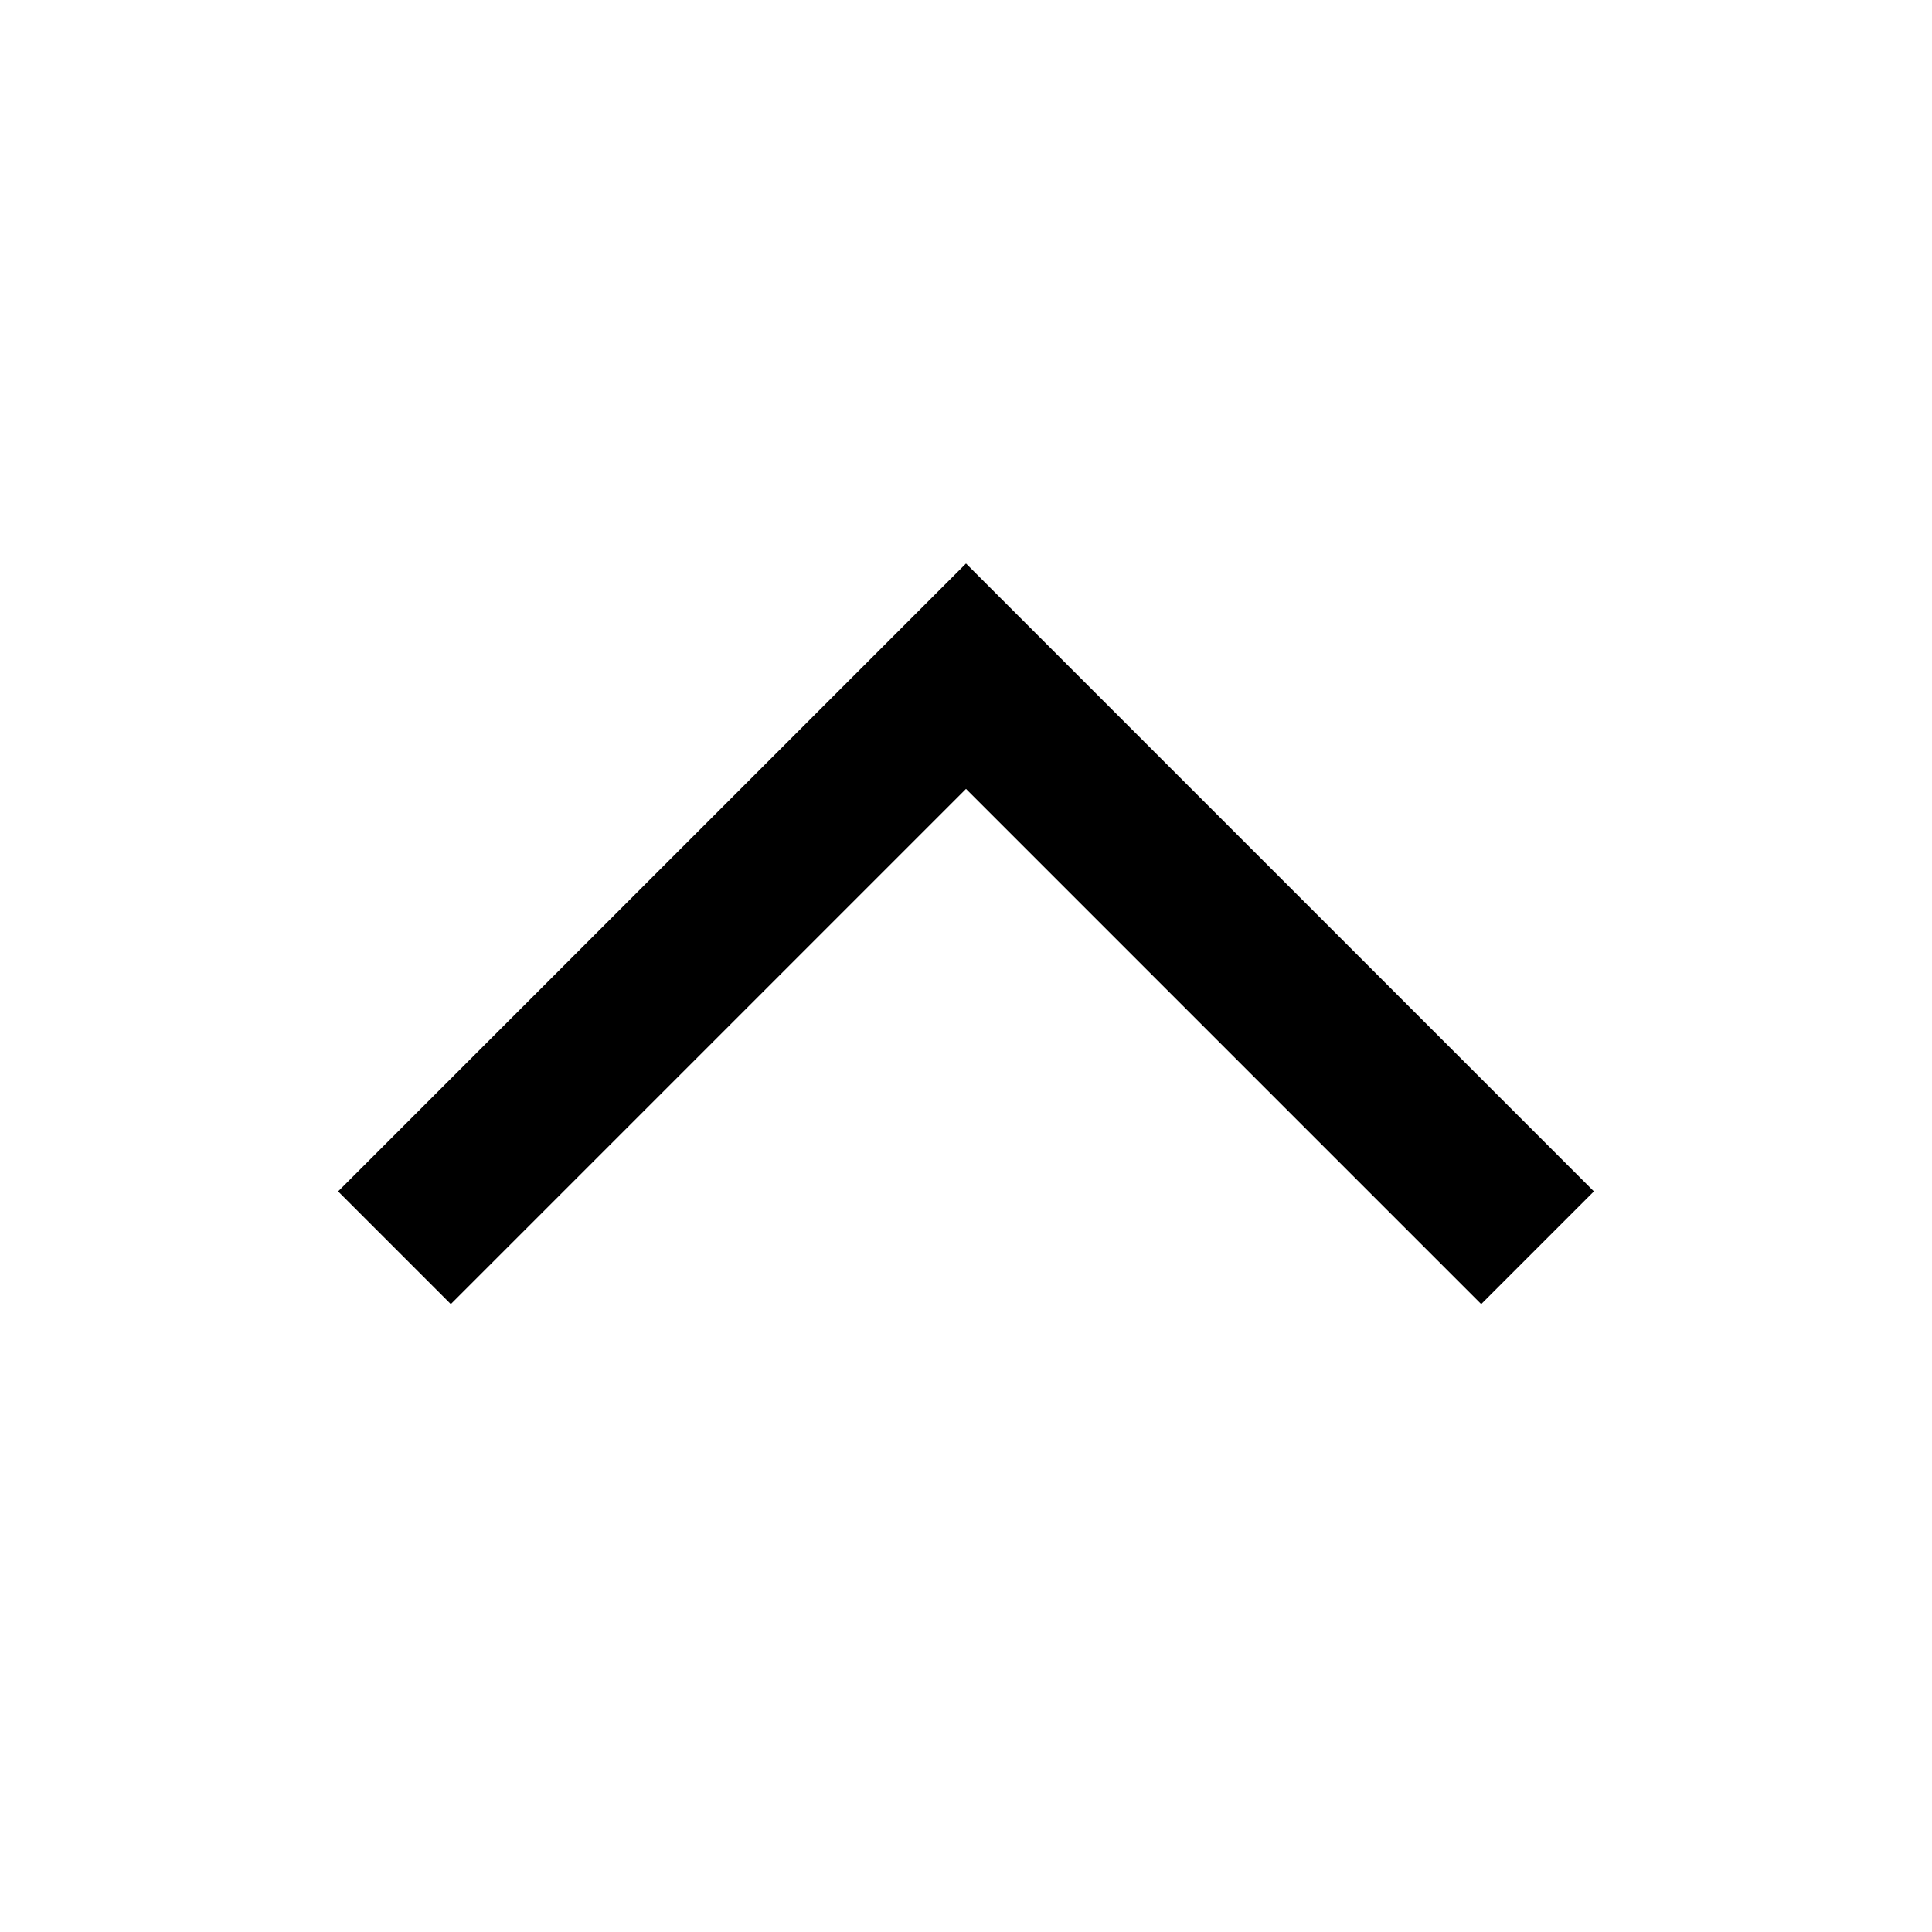
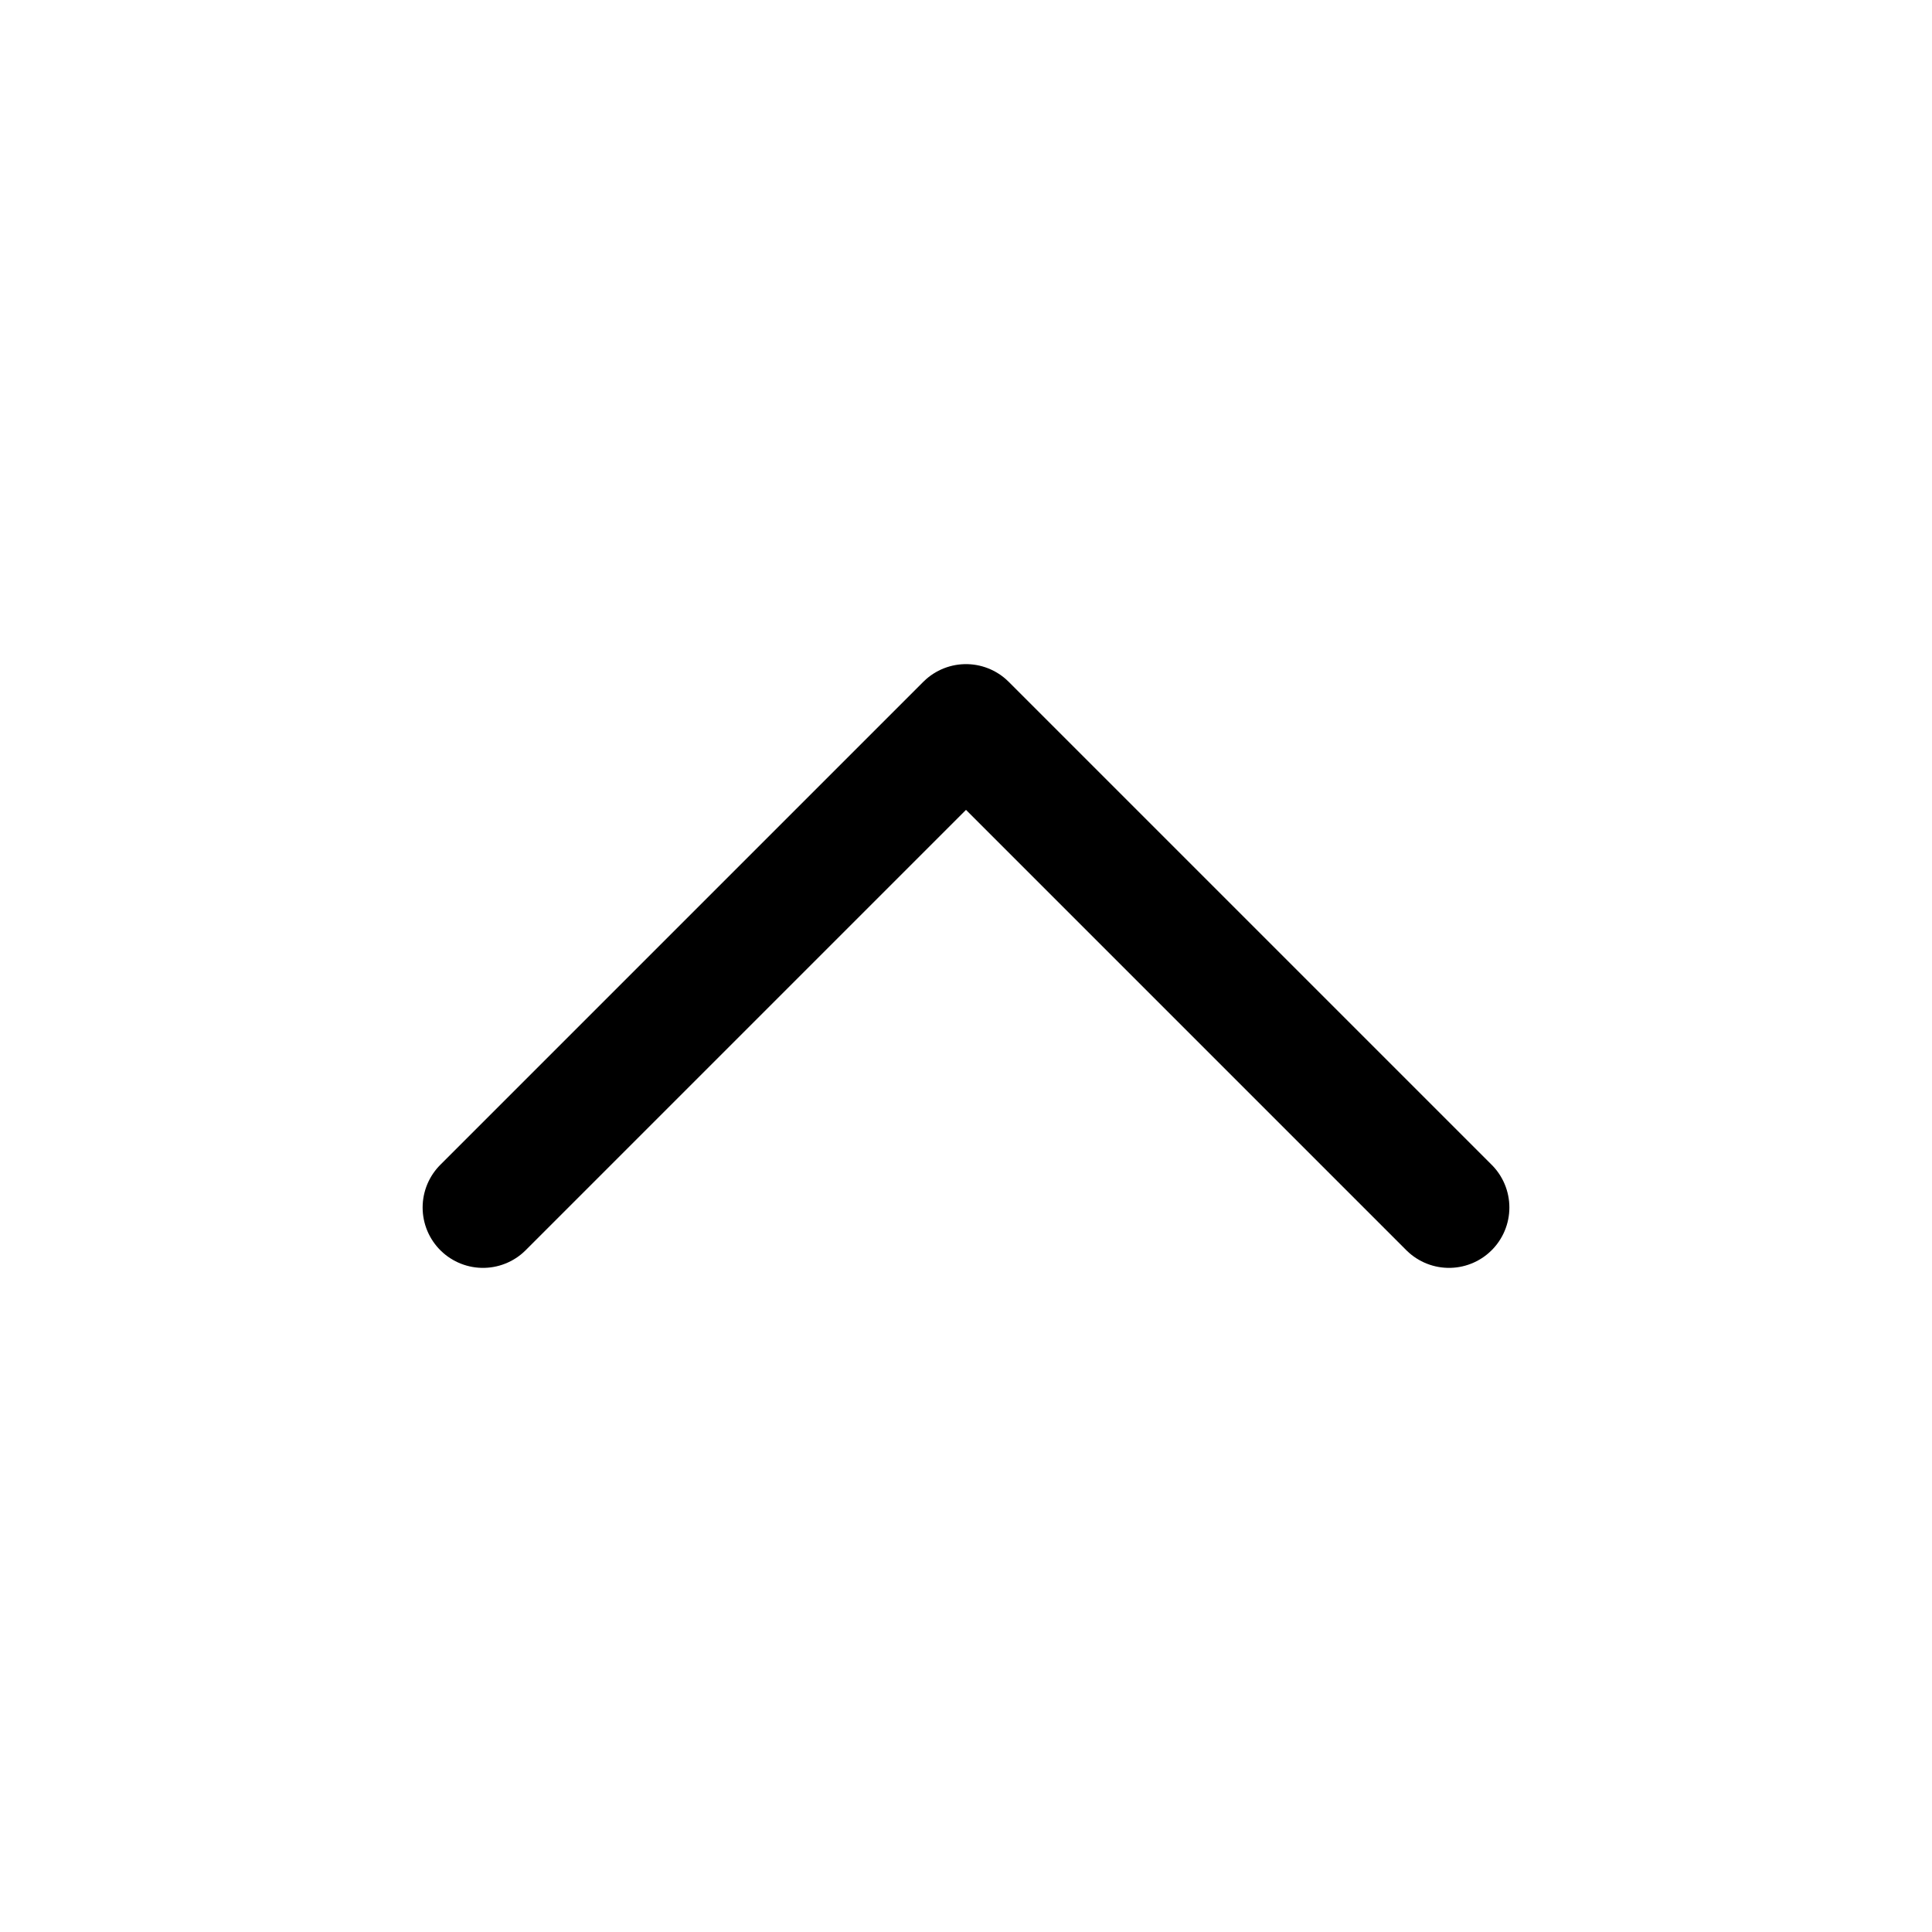
- <svg xmlns="http://www.w3.org/2000/svg" version="1.1" id="Layer_1" x="0px" y="0px" viewBox="0 0 24 24" enable-background="new 0 0 24 24" xml:space="preserve">
-   <g>
-     <polygon points="4.2,14.8 5.6,16.2 12,9.8 18.4,16.2 19.8,14.8 12,7  " />
-   </g>
+ <svg xmlns="http://www.w3.org/2000/svg" class="icon icon-tabler icon-tabler-chevron-up" width="24" height="24" viewBox="0 0 24 24" stroke-width="1.5" stroke="currentColor" fill="none" stroke-linecap="round" stroke-linejoin="round">
+   <path stroke="none" d="M0 0h24v24H0z" fill="none" />
+   <path d="M6 15l6 -6l6 6" />
</svg>
